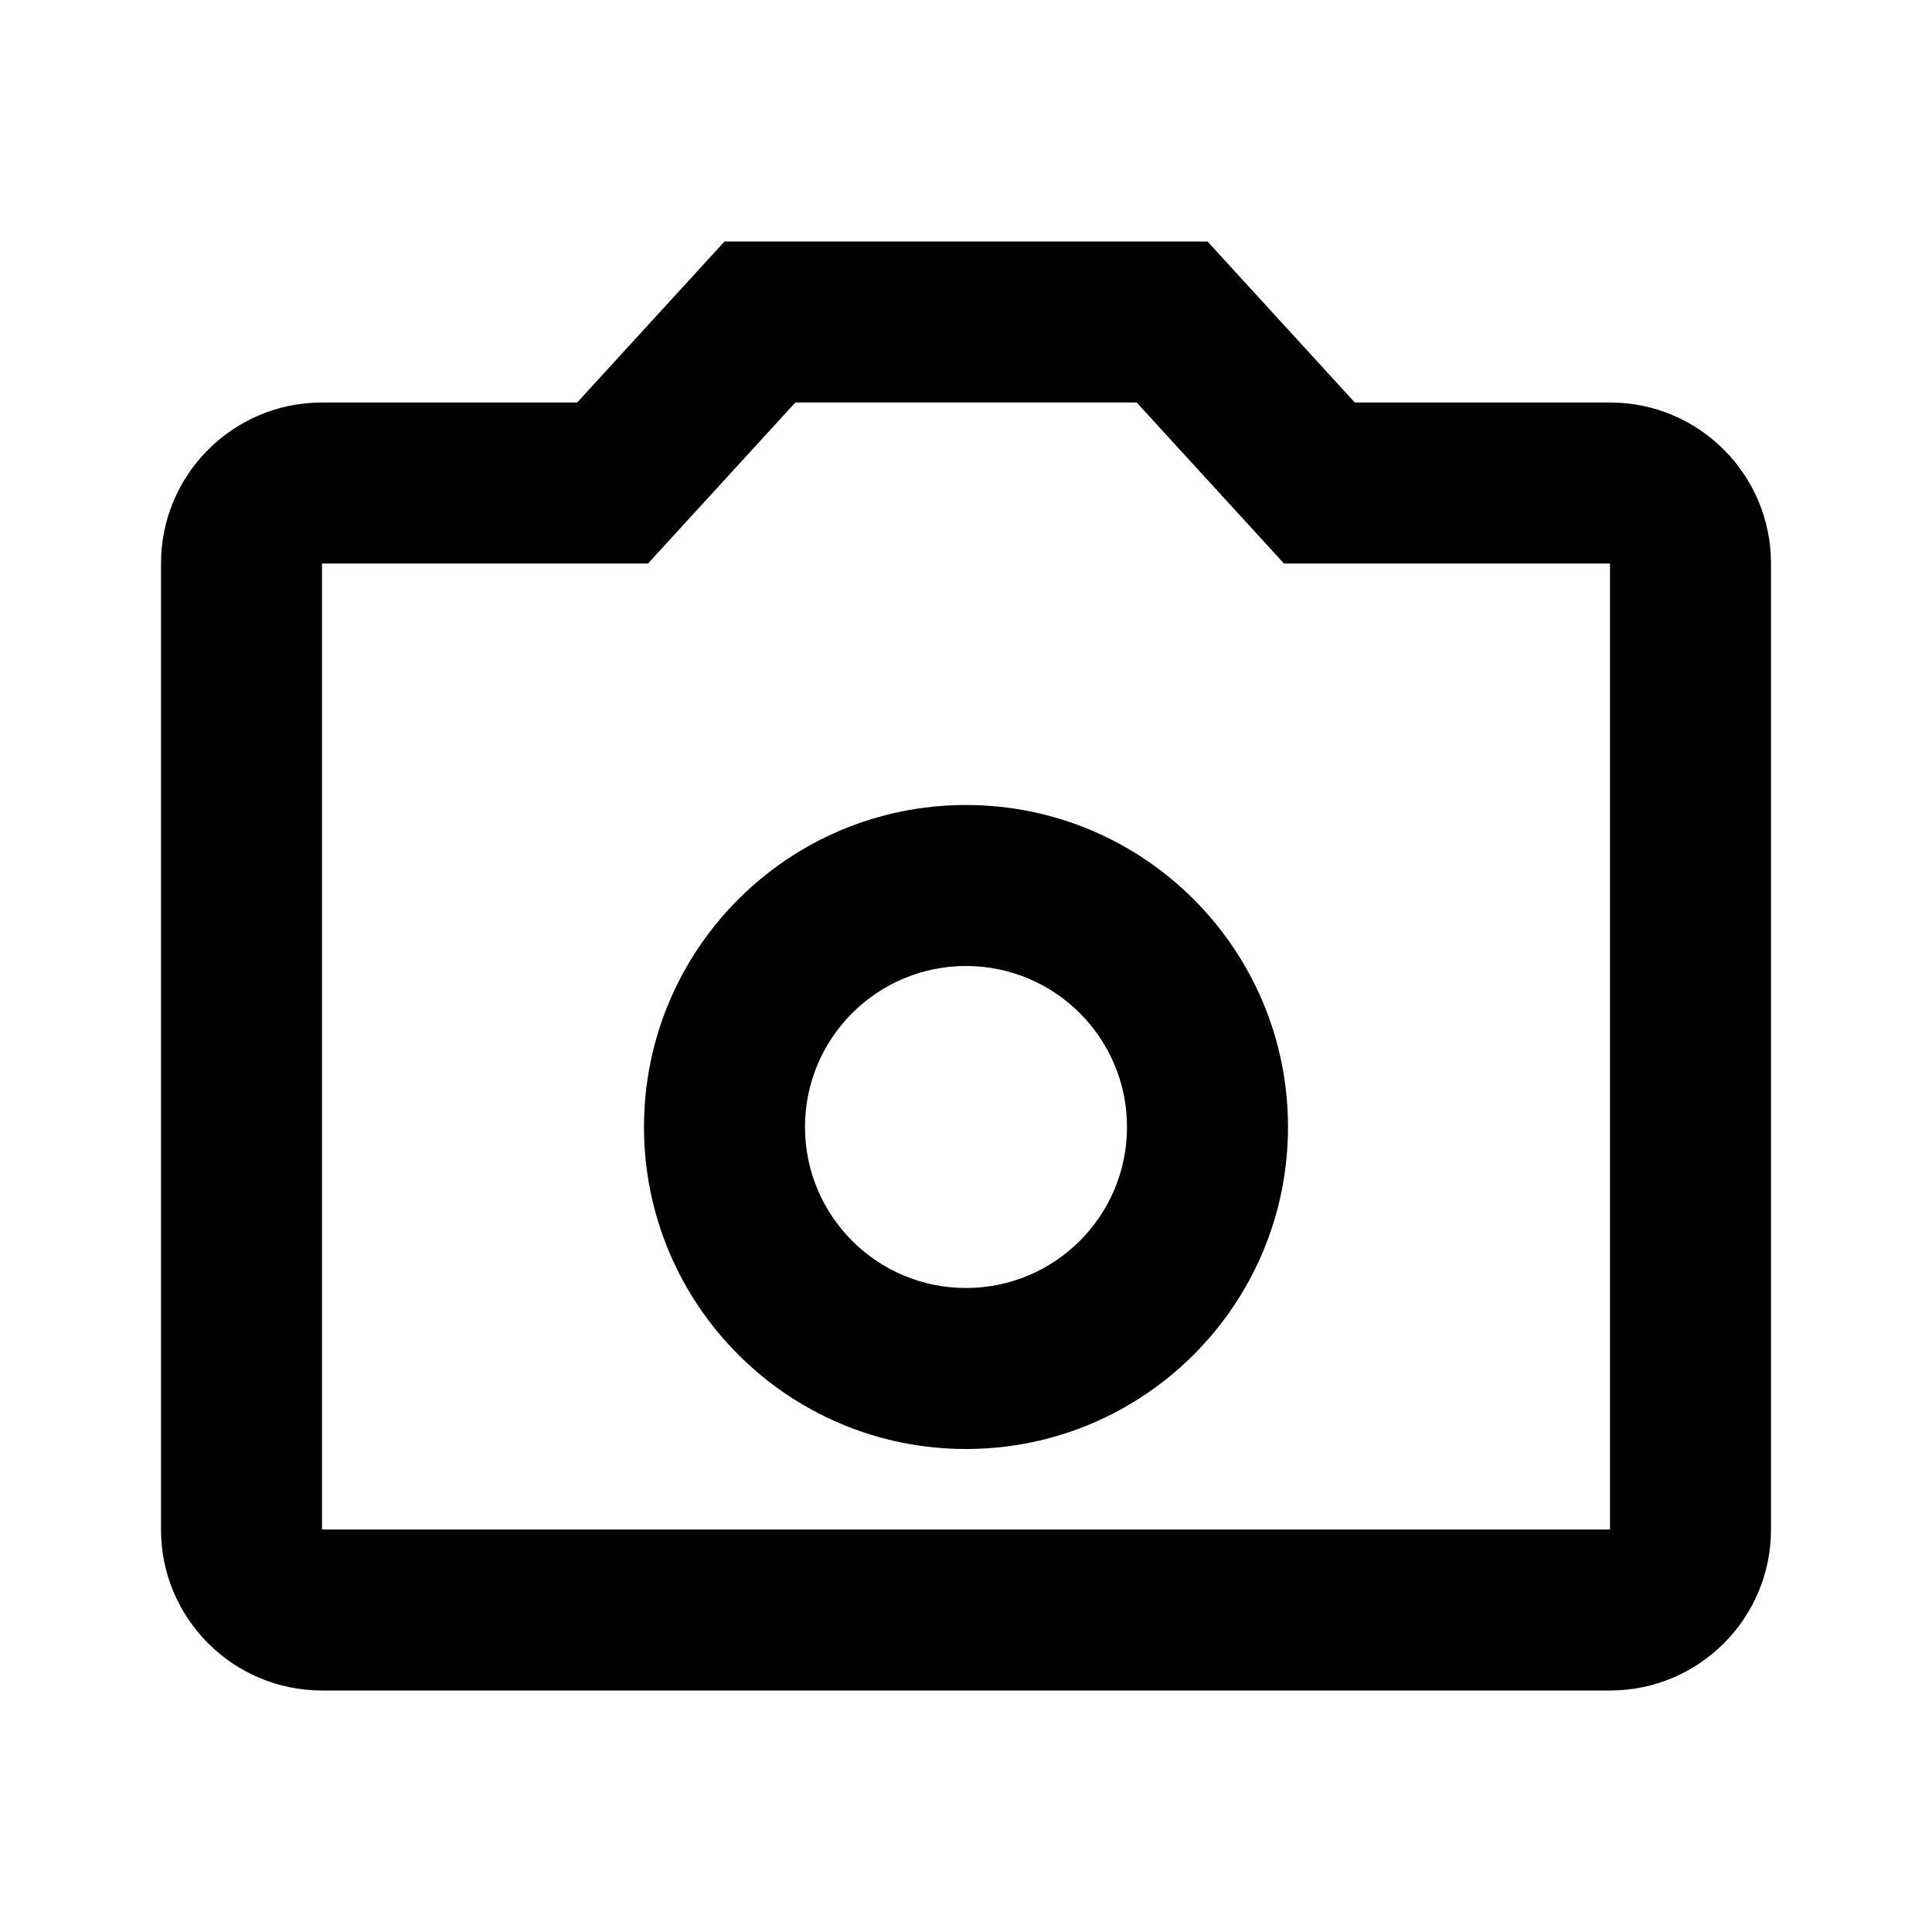
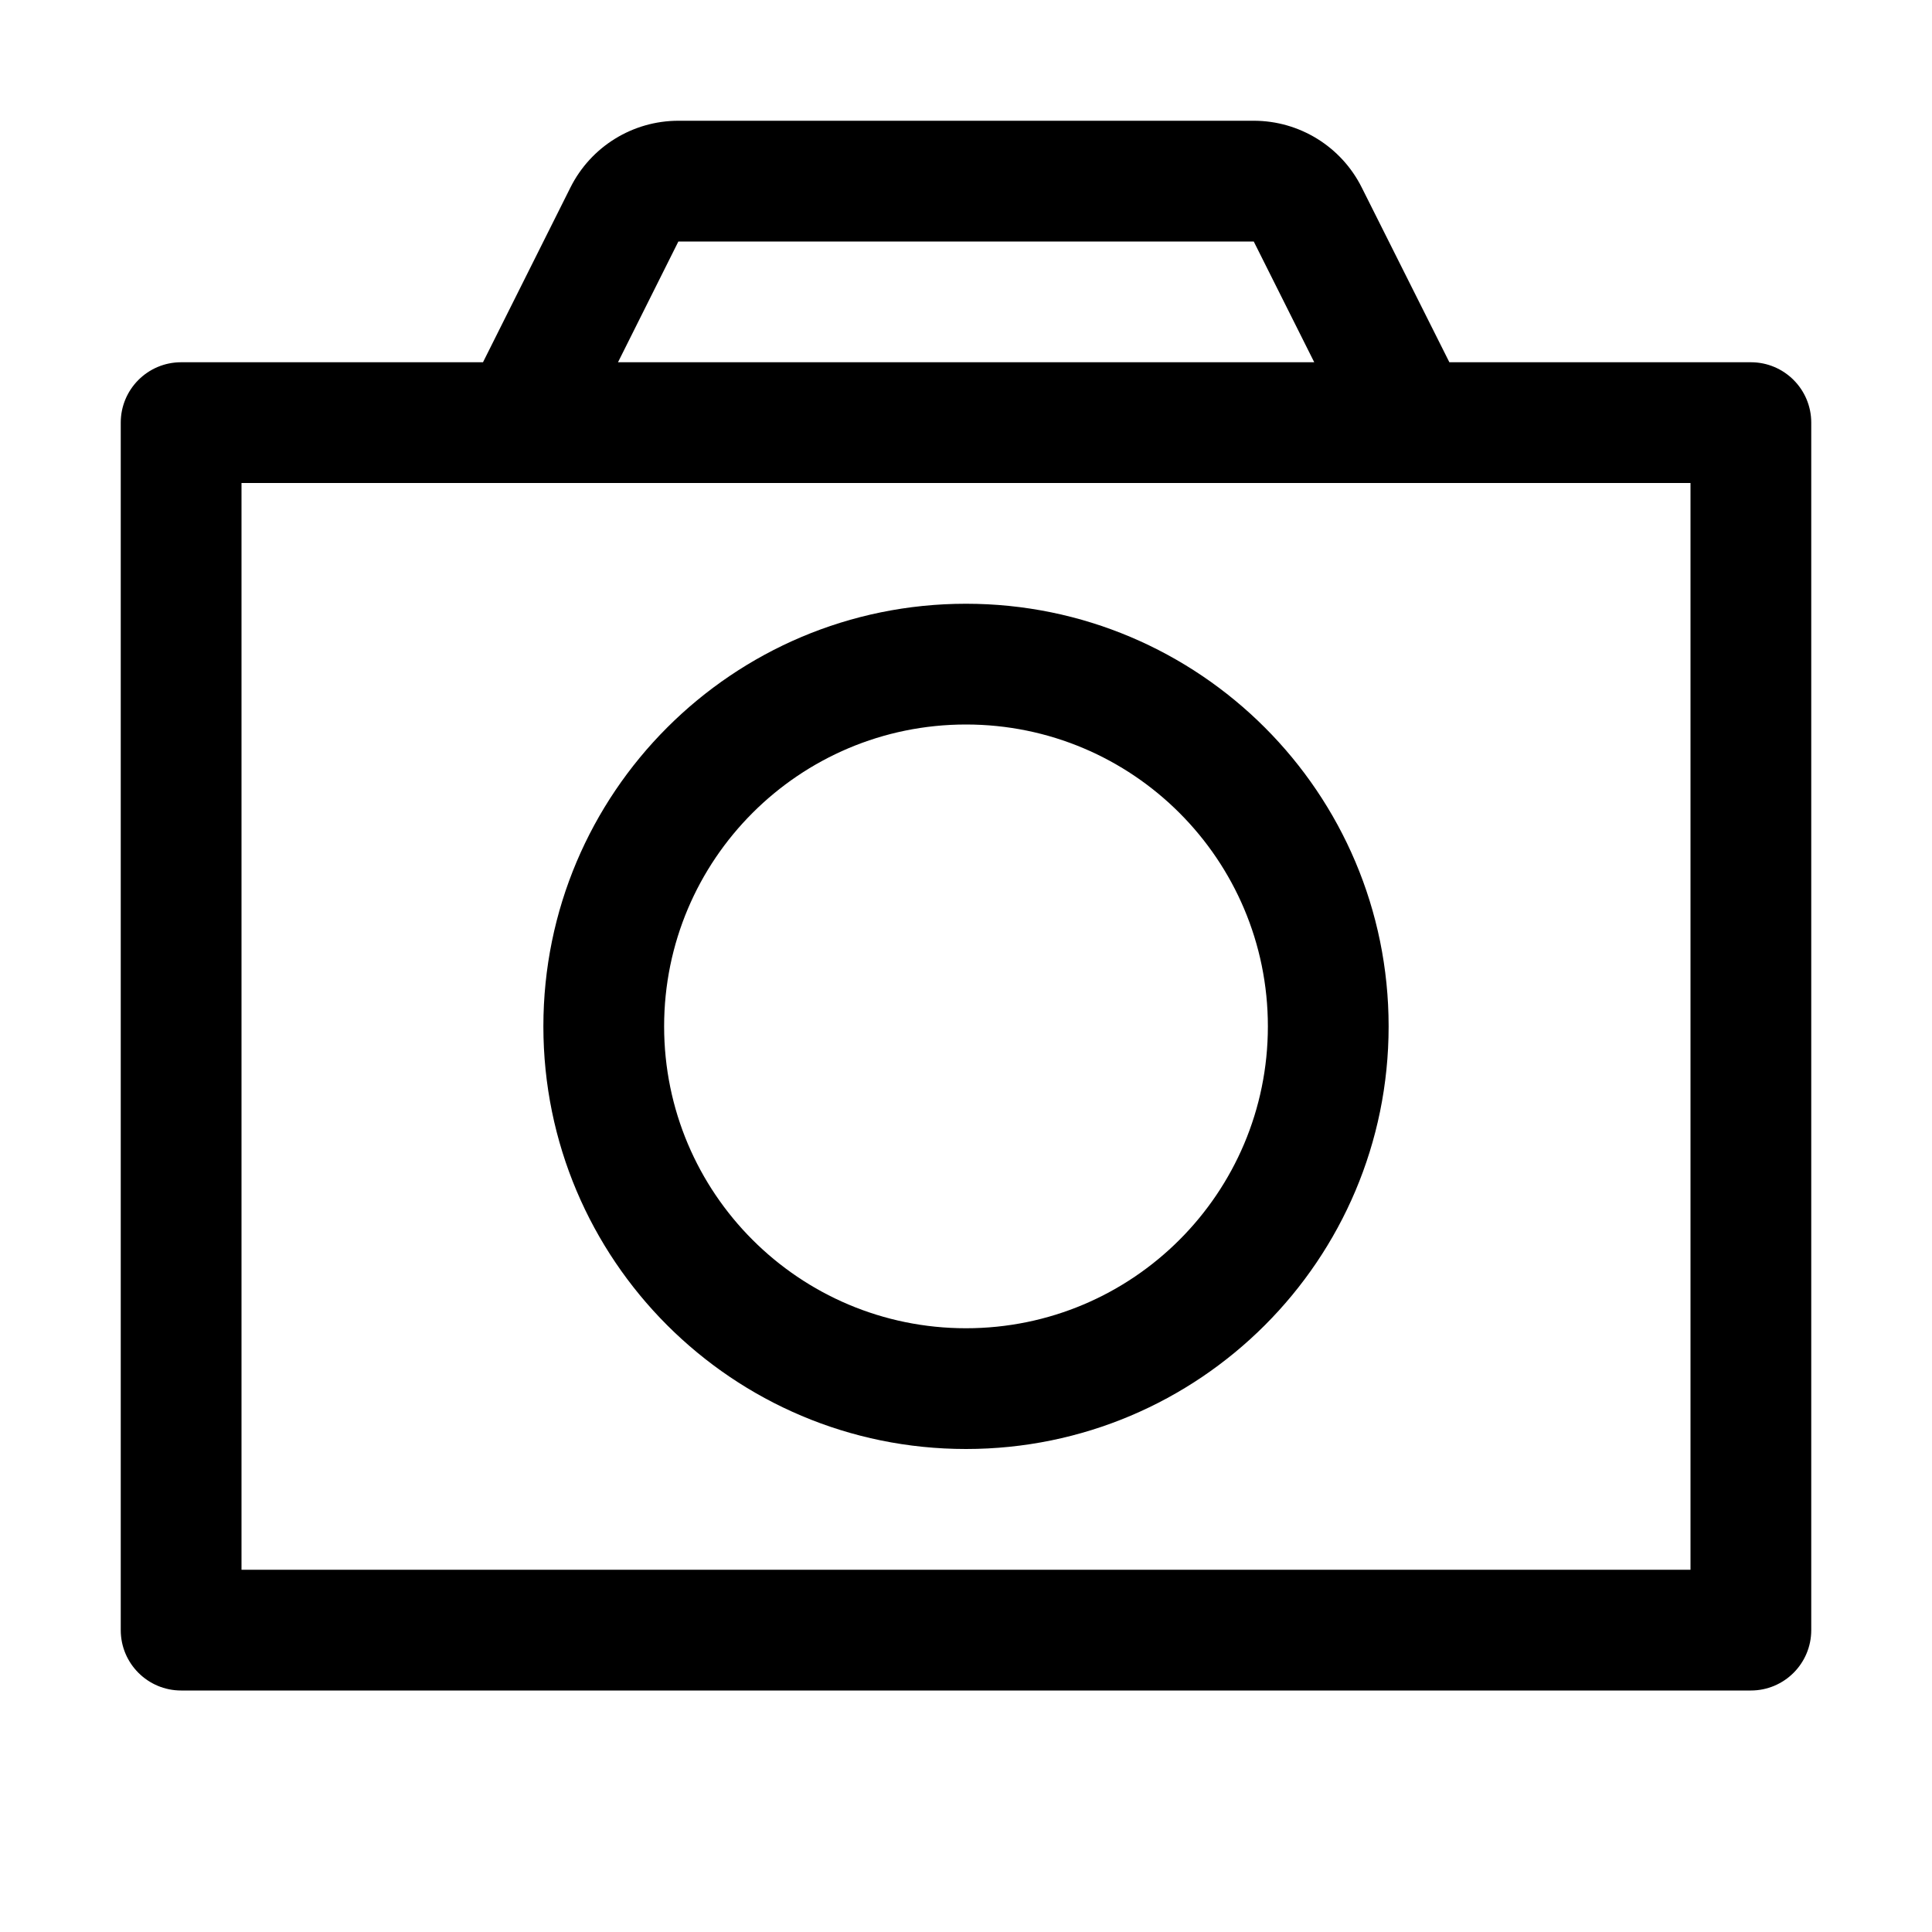
<svg xmlns="http://www.w3.org/2000/svg" width="24" height="24" viewBox="0 0 24 24" fill="currentColor">
-   <path d="M20 5h-3.17L15 3H9L7.17 5H4a2 2 0 0 0-2 2v12a2 2 0 0 0 2 2h16a2 2 0 0 0 2-2V7a2 2 0 0 0-2-2m0 14H4V7h4.05l1.83-2h4.24l1.83 2H20v12m-8-9a4 4 0 1 0 0 8 4 4 0 0 0 0-8m0 6a2 2 0 1 1 0-4 2 2 0 0 1 0 4" />
+   <g transform="scale(0.0234375)">
+     <path fill="currentColor" d="M896 256H128v576h768zm-199.424-64-32.064-64h-304.96l-32 64zM96 192h160l46.336-92.608A64 64 0 0 1 359.552 64h304.96a64 64 0 0 1 57.216 35.328L768.192 192H928a32 32 0 0 1 32 32v640a32 32 0 0 1-32 32H96a32 32 0 0 1-32-32V224a32 32 0 0 1 32-32m416 512a160 160 0 1 0 0-320 160 160 0 0 0 0 320m0 64a224 224 0 1 1 0-448 224 224 0 0 1 0 448" />
+   </g>
</svg>
